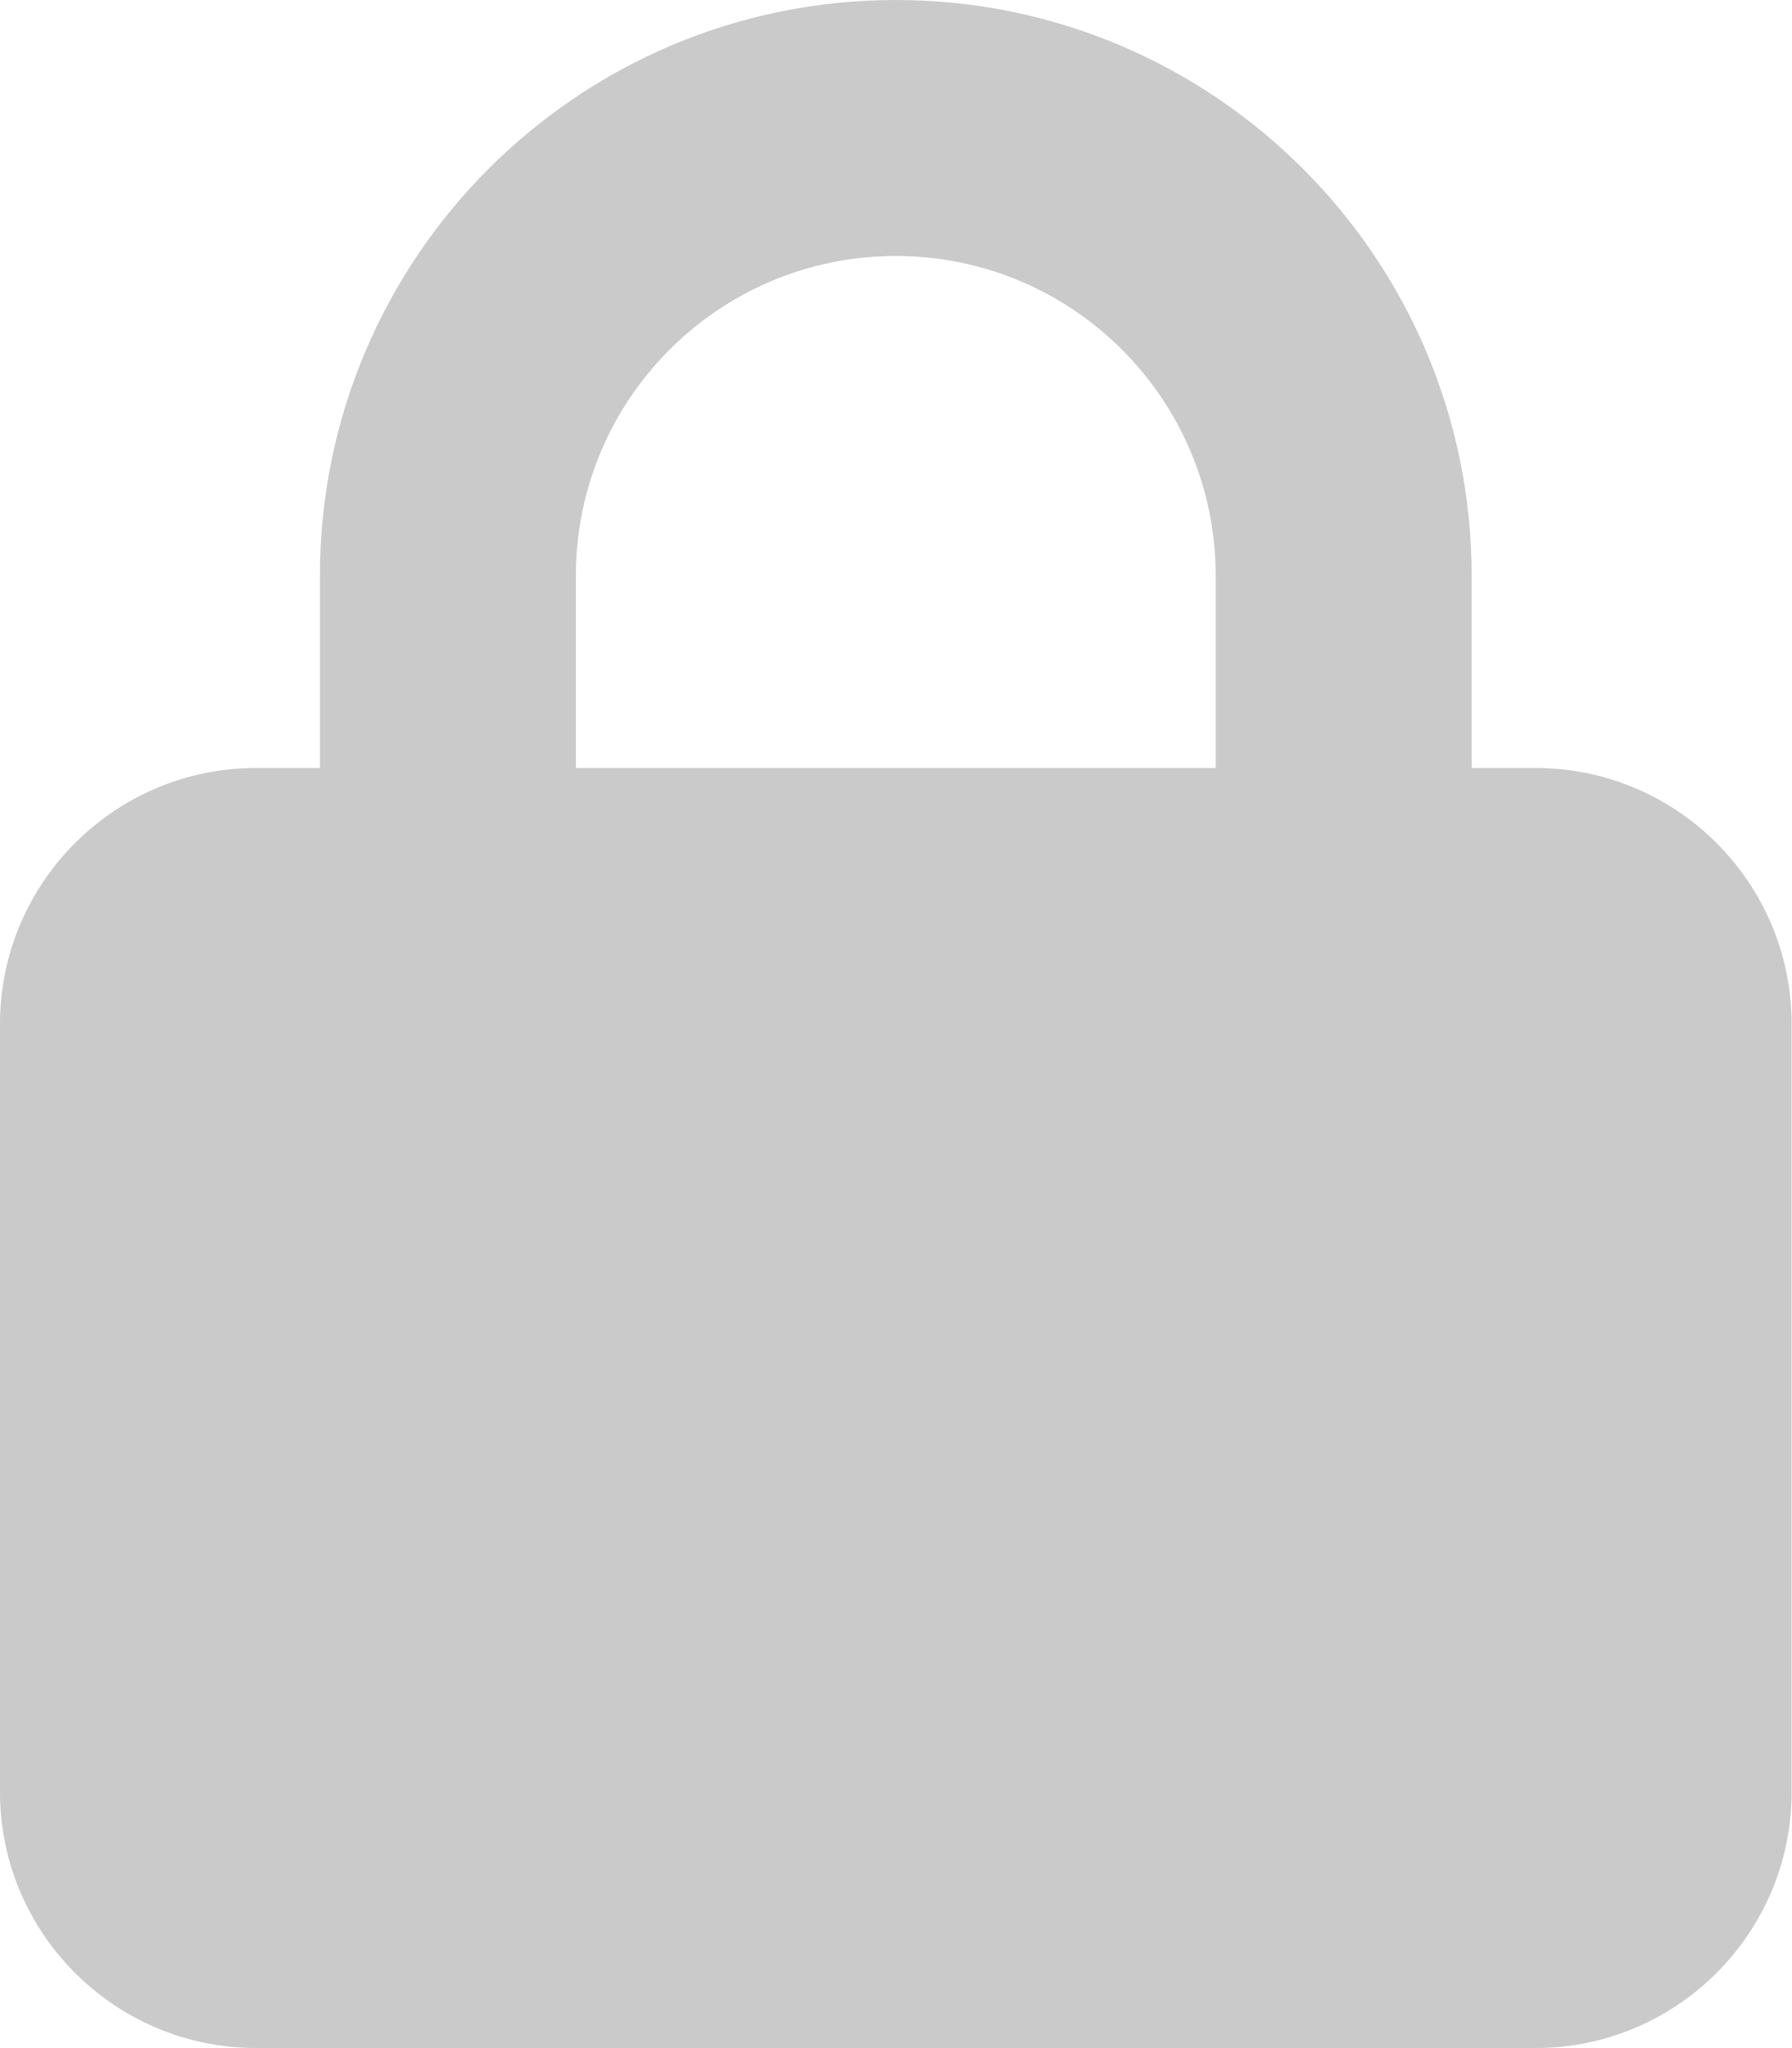
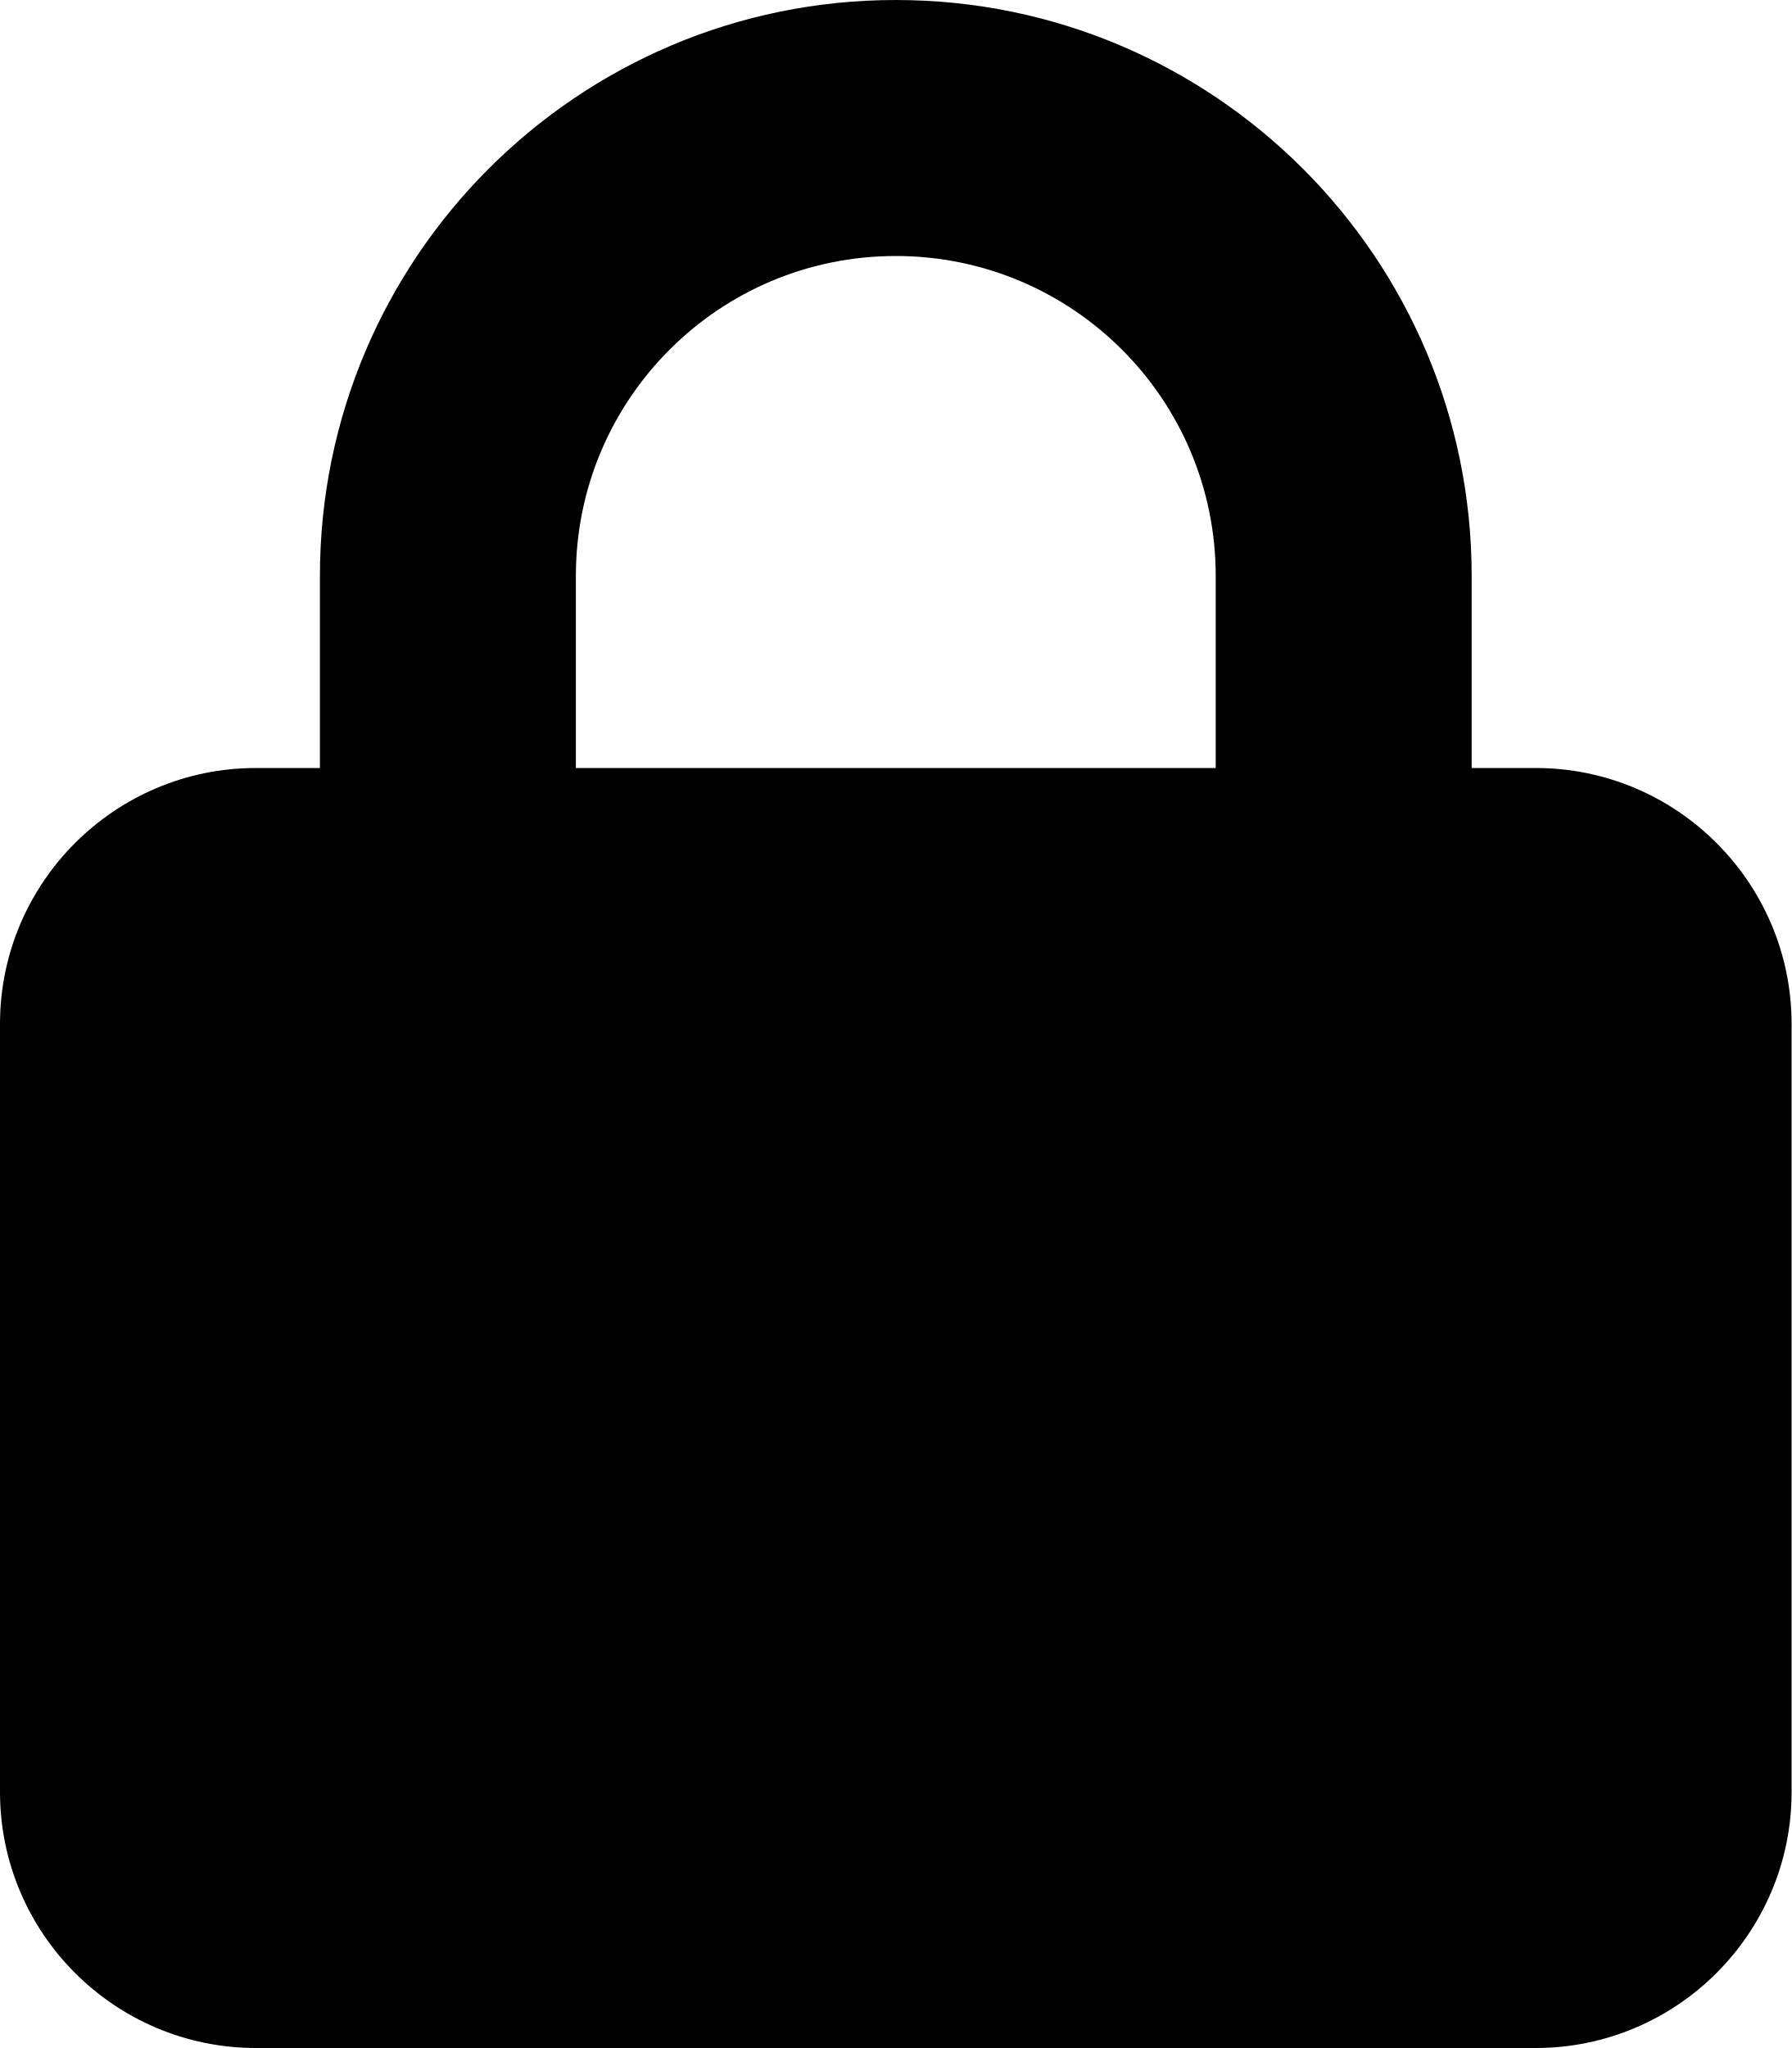
- <svg xmlns="http://www.w3.org/2000/svg" fill="#cacaca" viewBox="0 0 448 512">
+ <svg xmlns="http://www.w3.org/2000/svg" viewBox="0 0 448 512">
  <path d="M144 144v48H304V144c0-44.2-35.8-80-80-80s-80 35.8-80 80zM80 192V144C80 64.5 144.5 0 224 0s144 64.5 144 144v48h16c35.3 0 64 28.7 64 64V448c0 35.3-28.7 64-64 64H64c-35.3 0-64-28.7-64-64V256c0-35.3 28.7-64 64-64H80z" />
</svg>
